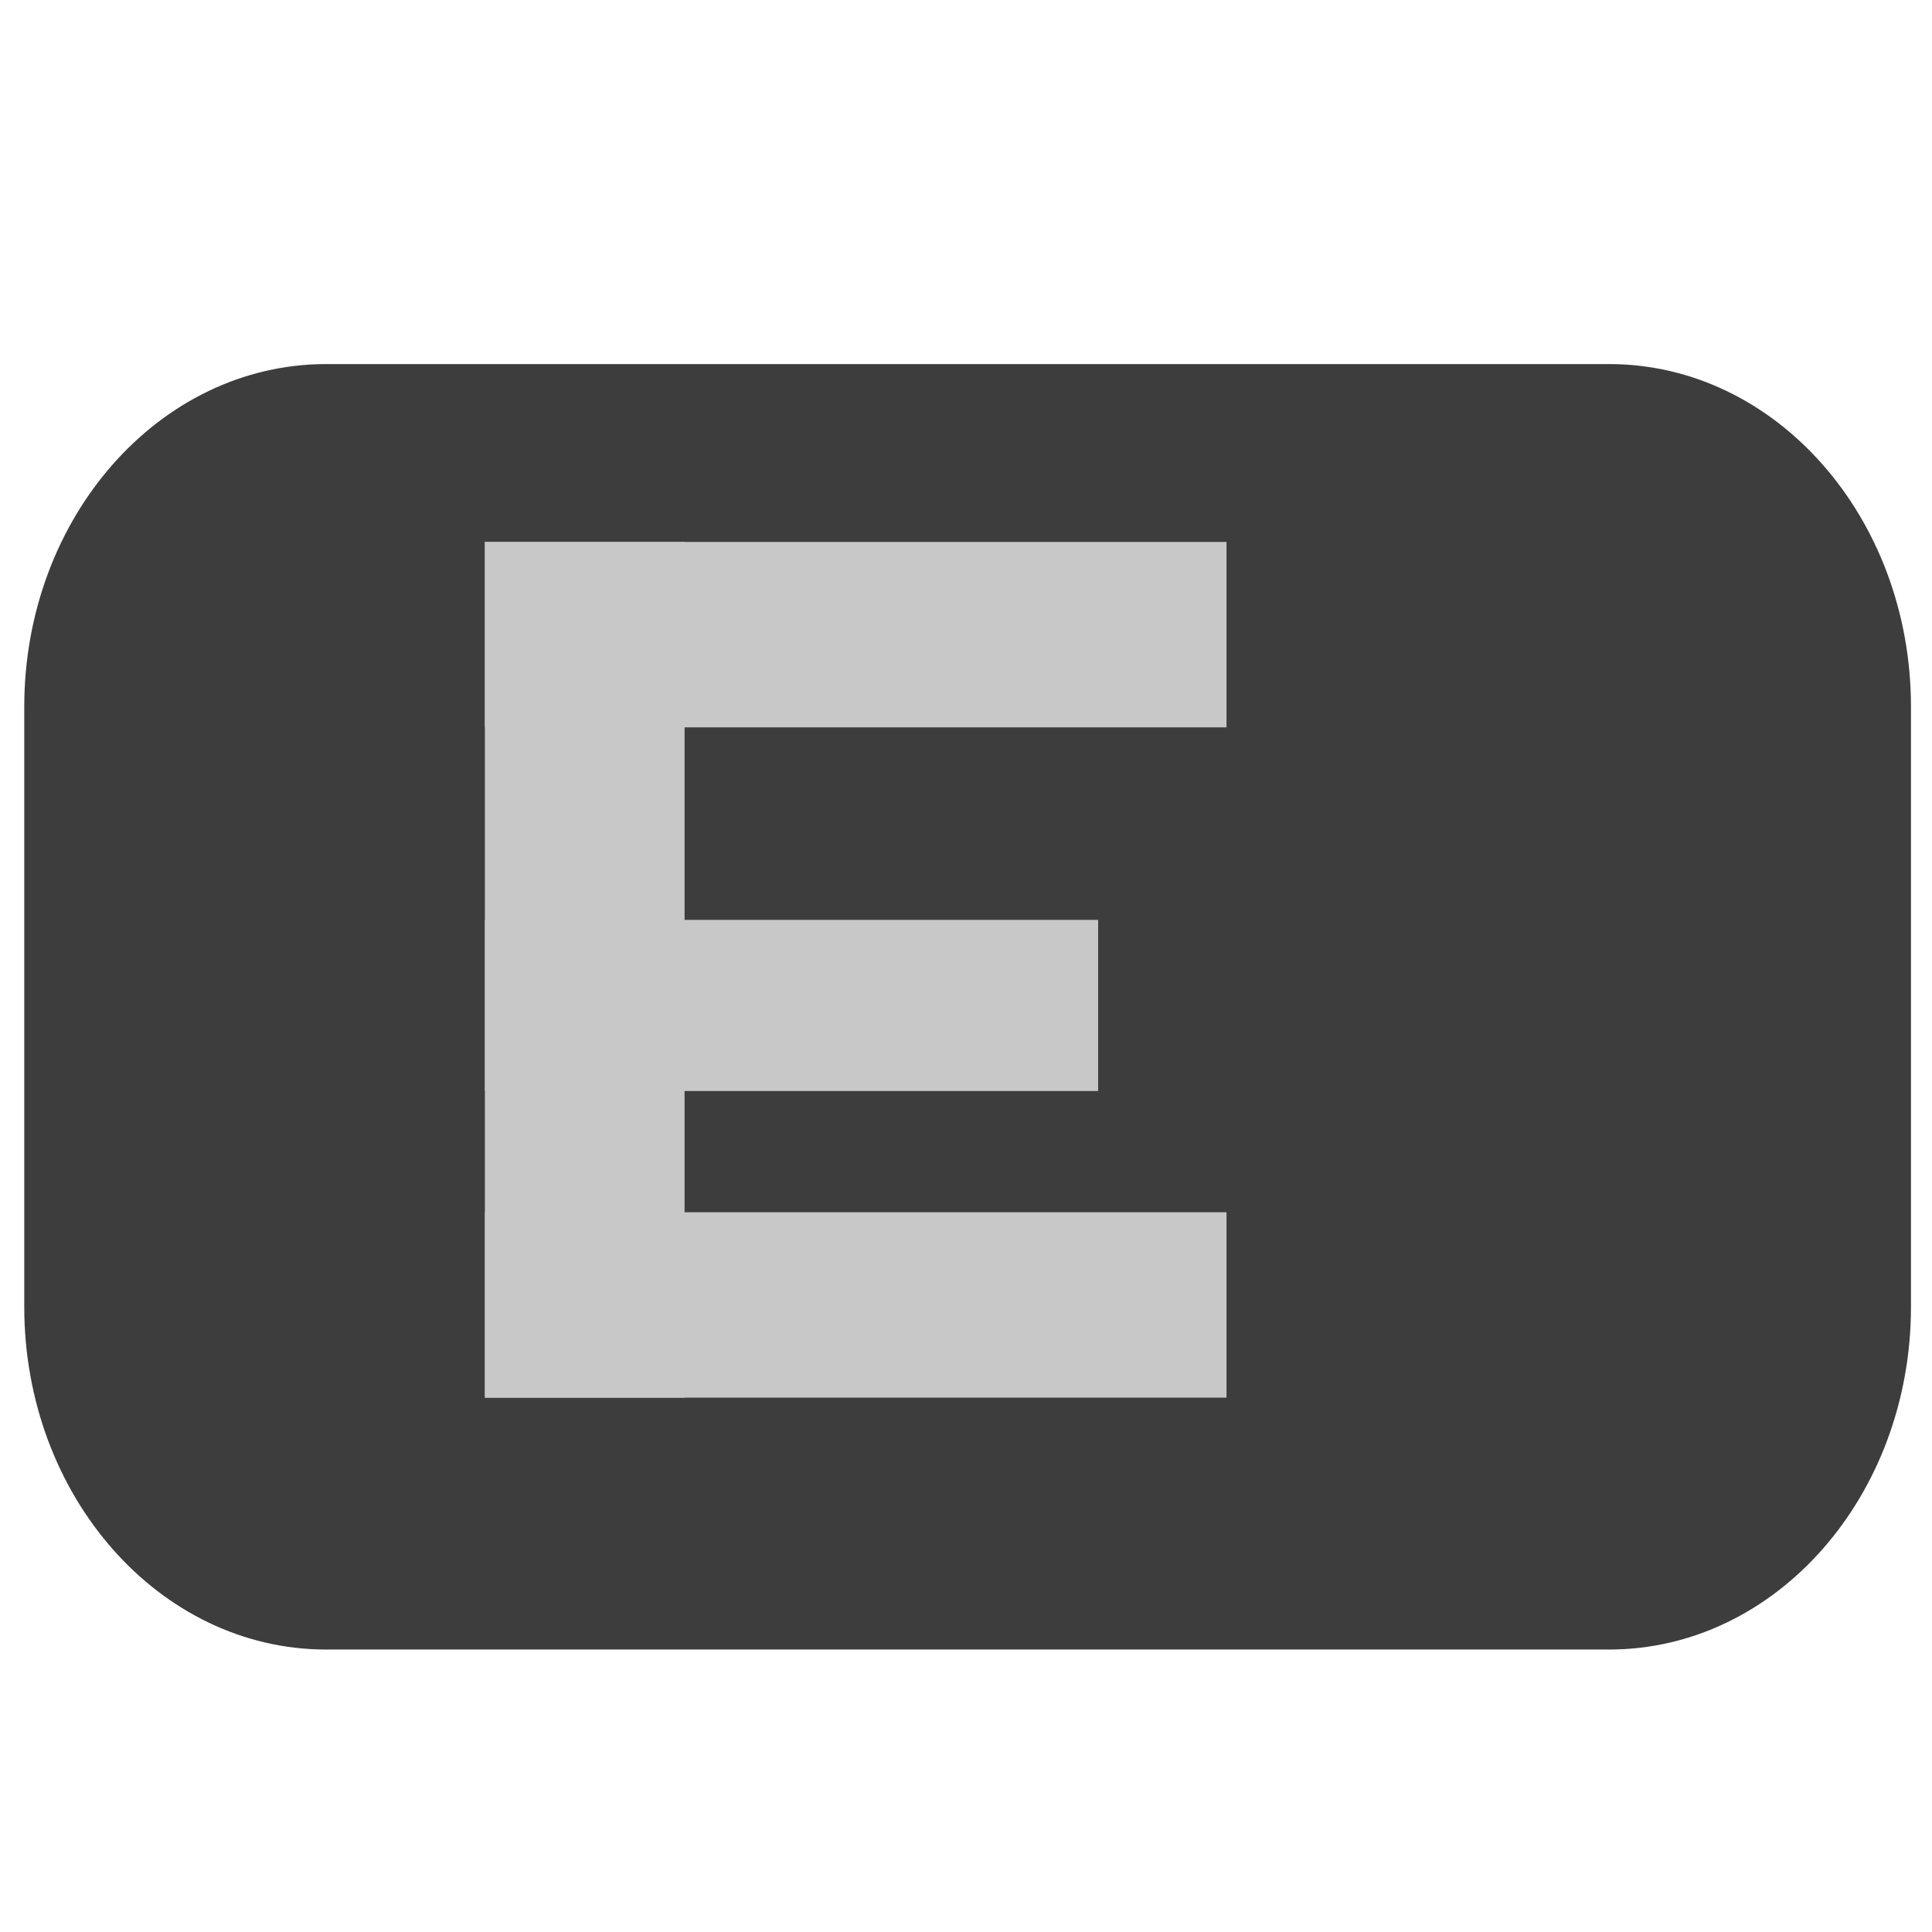
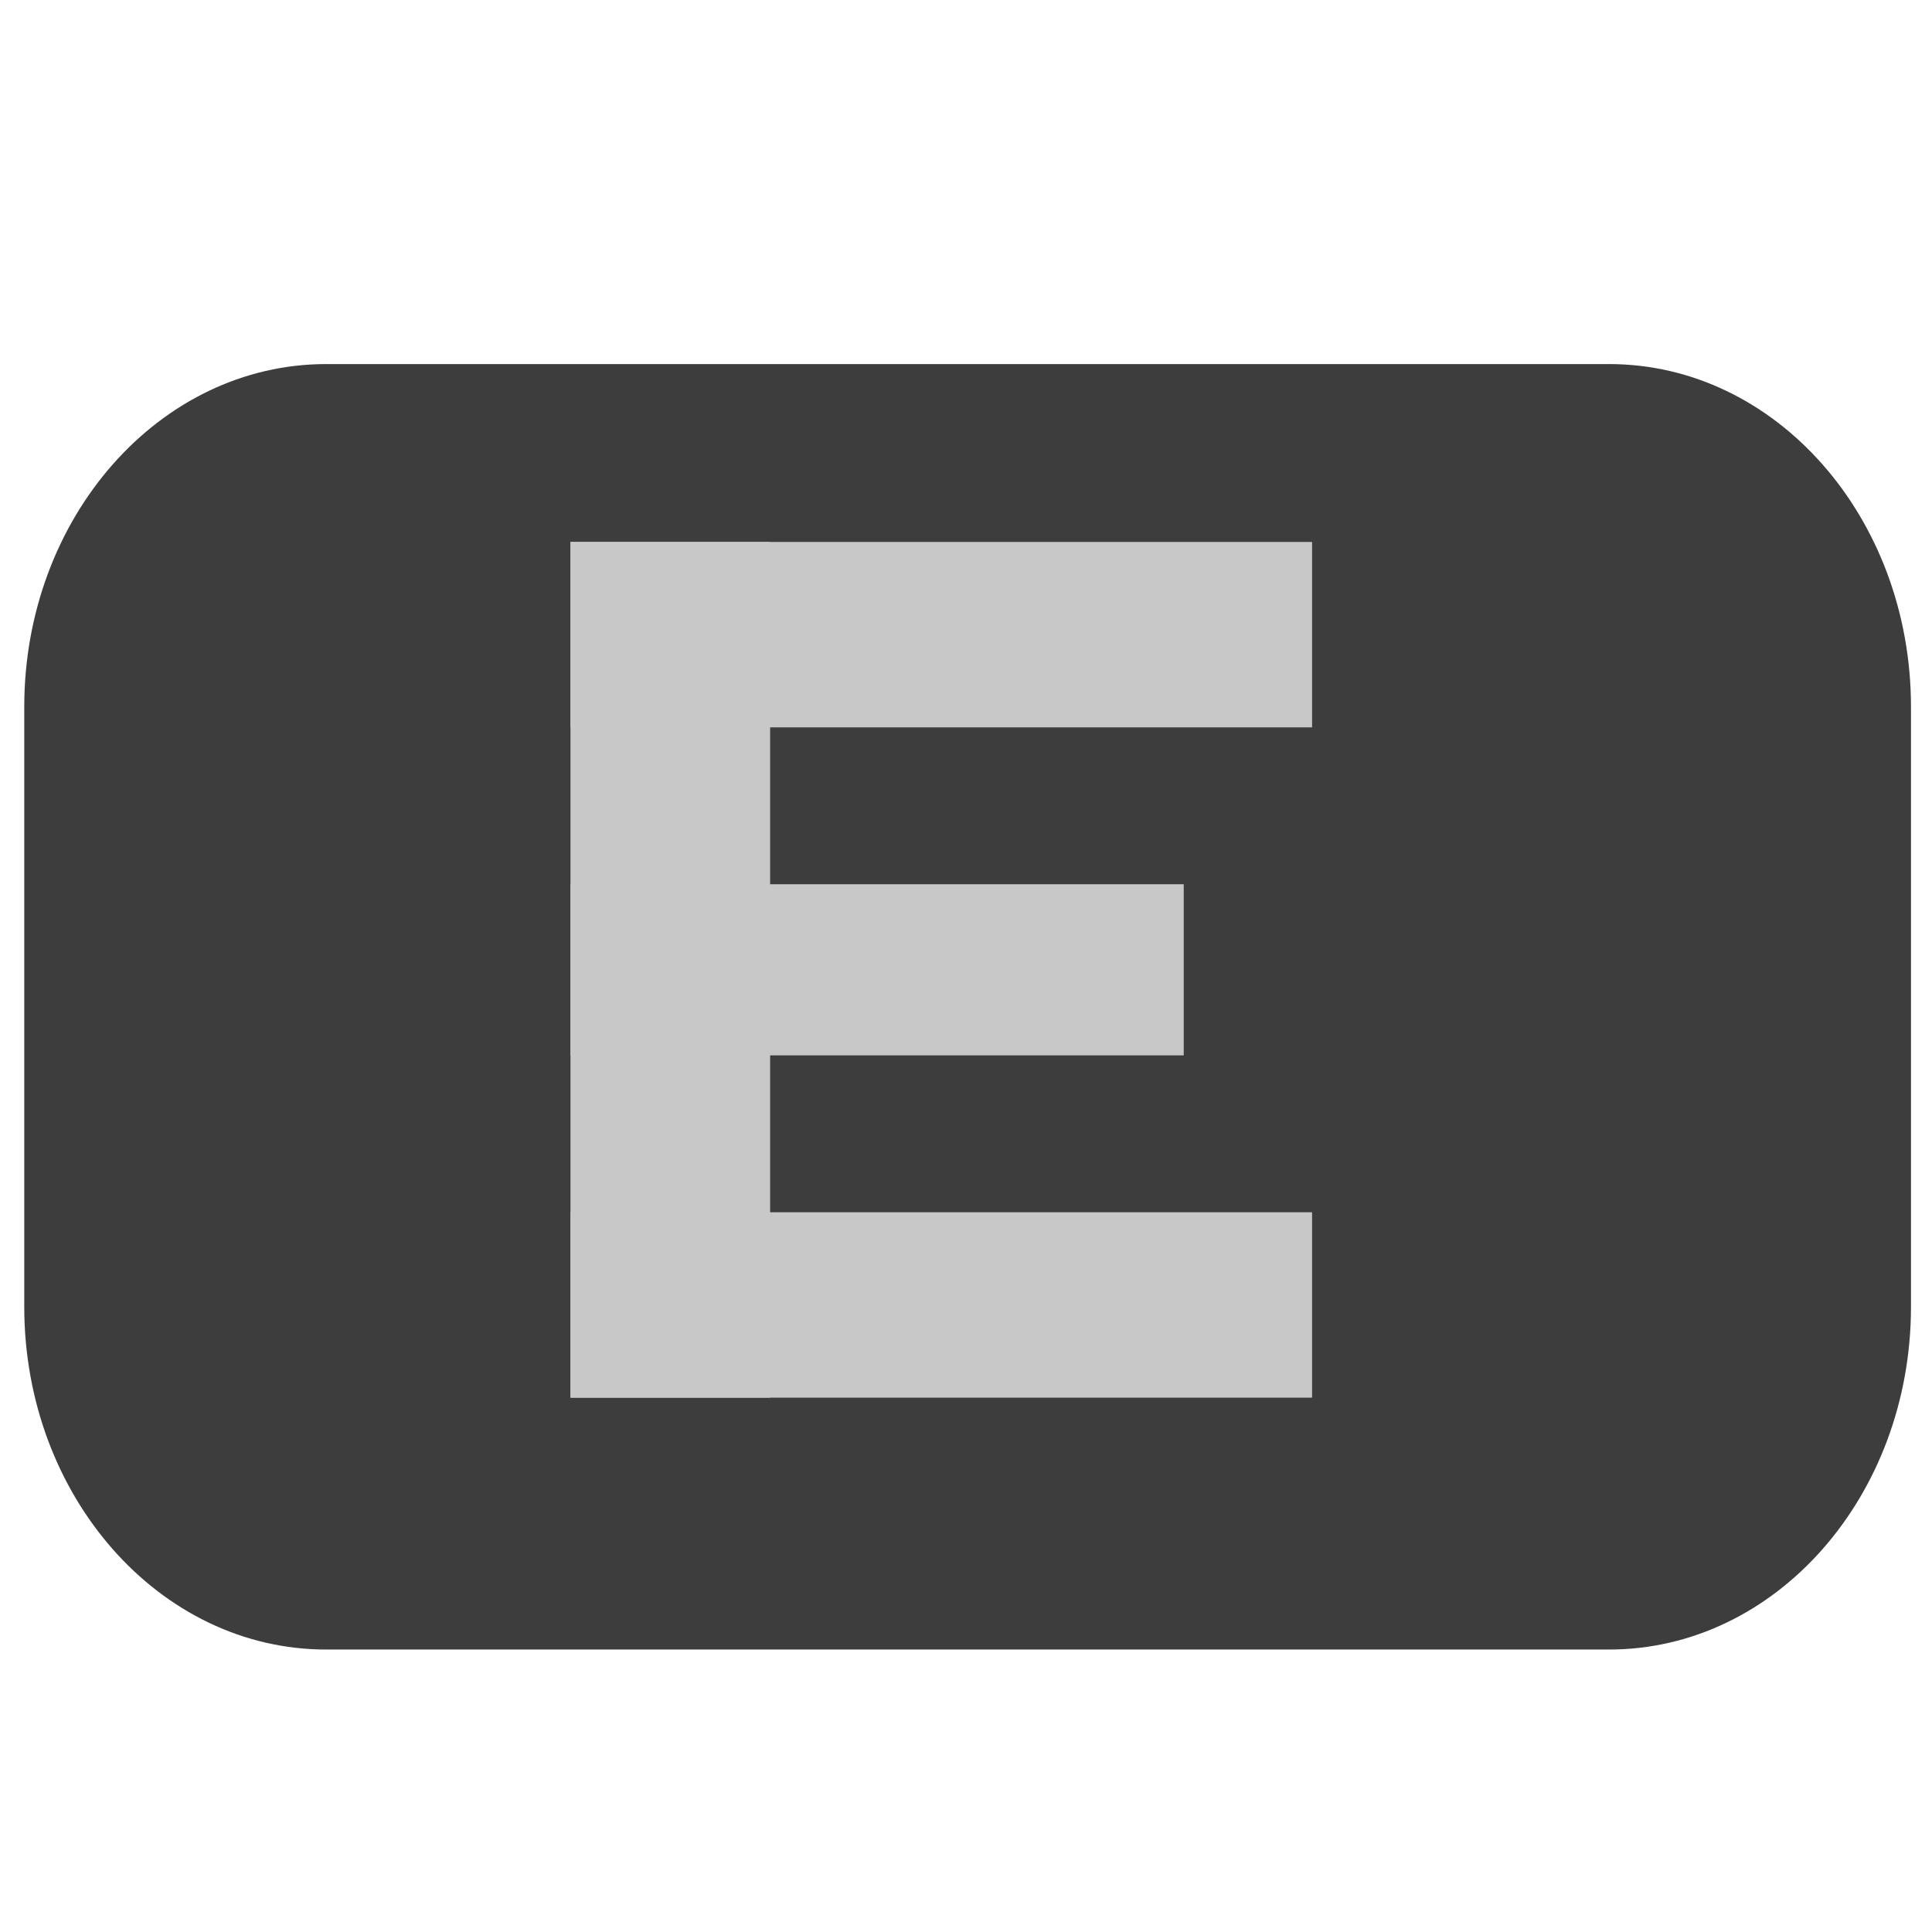
<svg xmlns="http://www.w3.org/2000/svg" width="512" height="512" viewBox="0 0 135.467 135.467" version="1.1">
  <g>
    <rect style="fill:#3d3d3d;fill-opacity:1" width="132.292" height="90.133" x="1.701" y="25.528" rx="21.167" ry="24.035" />
-     <rect style="fill:#c8c8c8;fill-opacity:1" x="34" y="38" width="14" height="60" />
-     <rect style="fill:#c8c8c8;fill-opacity:1" x="34" y="38" width="52" height="13" />
-     <rect style="fill:#c8c8c8;fill-opacity:1" x="34" y="64.5" width="43" height="12" />
-     <rect style="fill:#c8c8c8;fill-opacity:1" x="34" y="85" width="52" height="13" />
+     <rect style="fill:#c8c8c8;fill-opacity:1" x="40" y="38" width="14" height="60" />
+     <rect style="fill:#c8c8c8;fill-opacity:1" x="40" y="38" width="52" height="13" />
+     <rect style="fill:#c8c8c8;fill-opacity:1" x="40" y="62" width="43" height="12" />
+     <rect style="fill:#c8c8c8;fill-opacity:1" x="40" y="85" width="52" height="13" />
  </g>
</svg>
